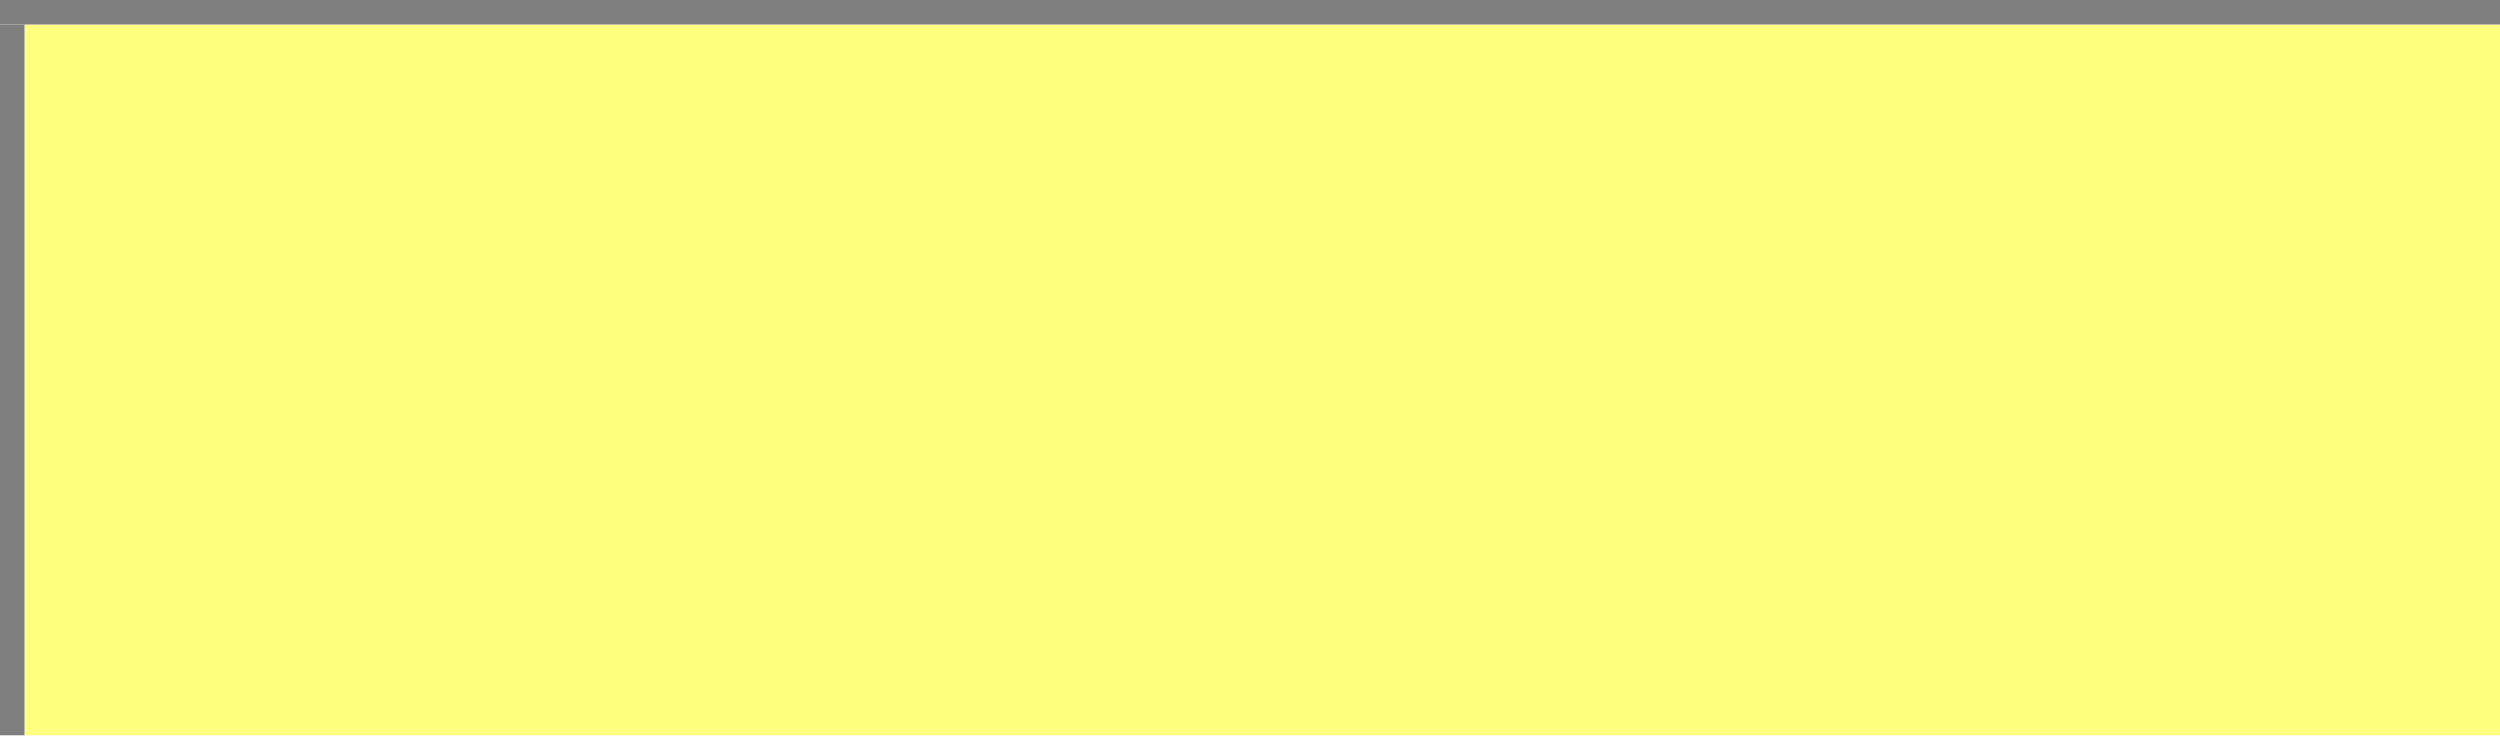
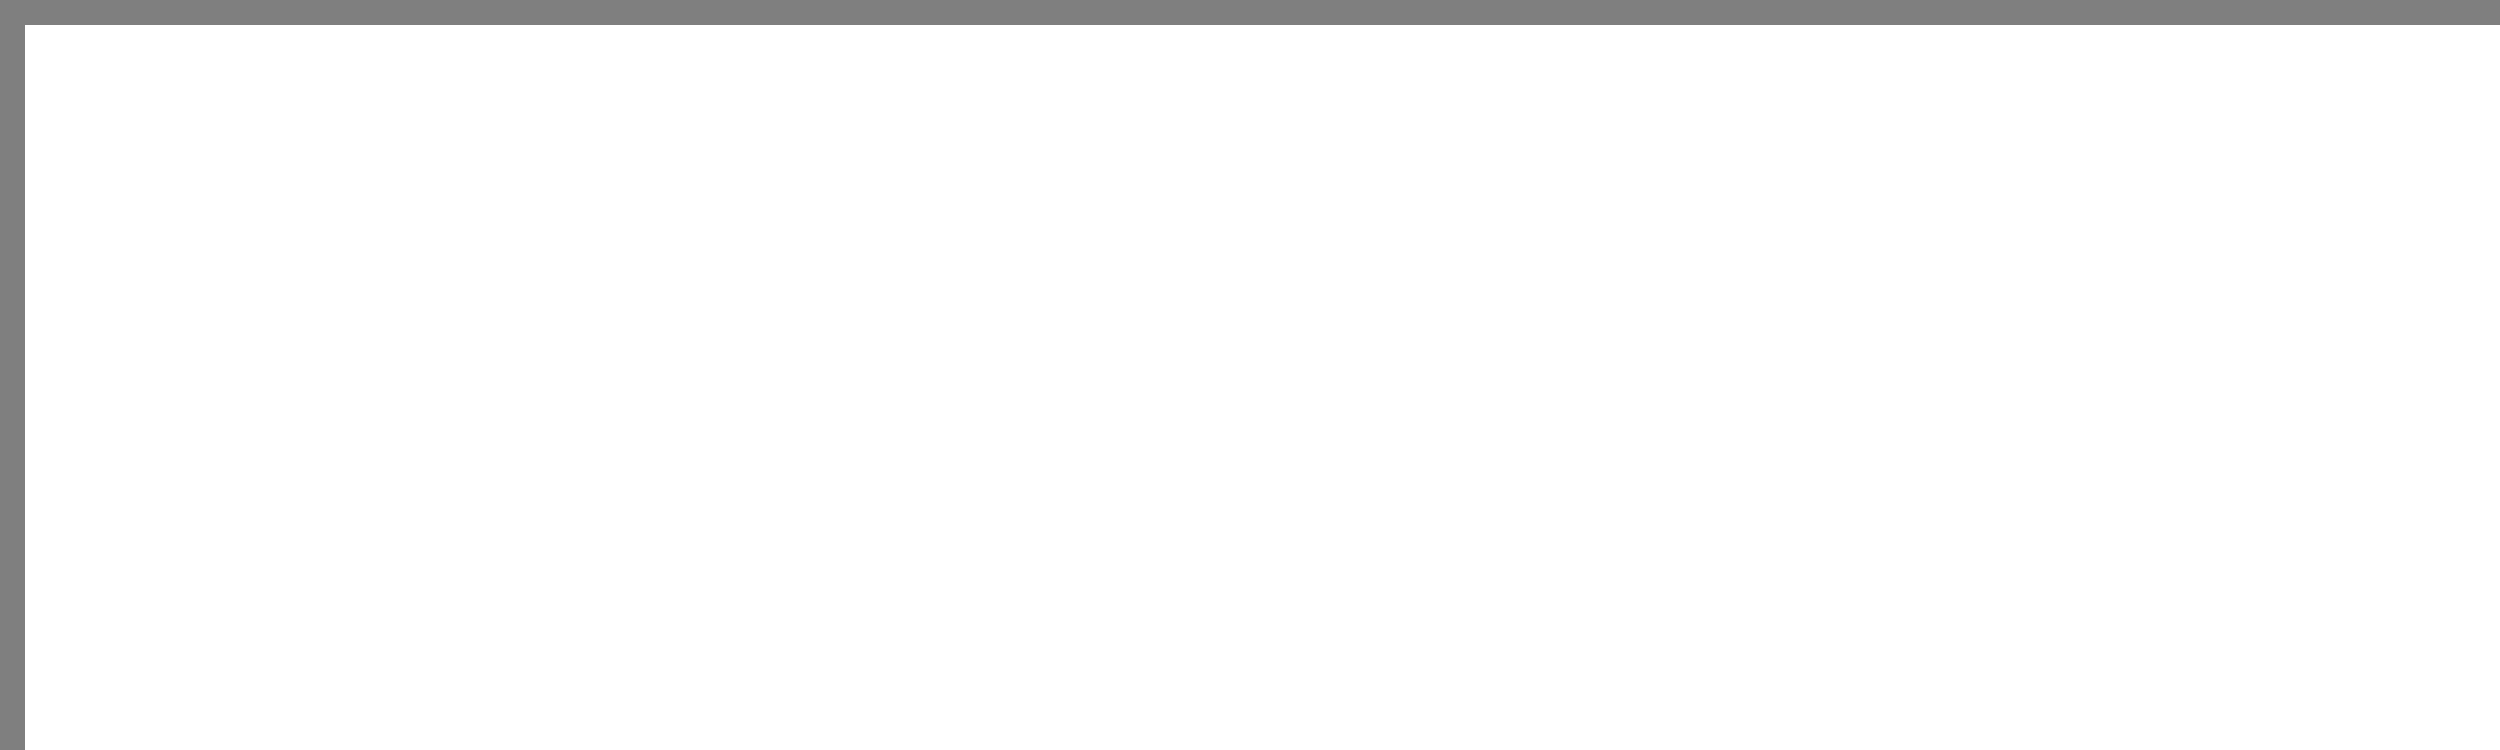
- <svg xmlns="http://www.w3.org/2000/svg" version="1.1" width="102px" height="30px" viewBox="0 120 102 30">
-   <path d="M 1 1  L 102 1  L 102 30  L 1 30  L 1 1  Z " fill-rule="nonzero" fill="rgba(255, 255, 128, 1)" stroke="none" transform="matrix(1 0 0 1 0 120 )" class="fill" />
-   <path d="M 0.5 1  L 0.5 30  " stroke-width="1" stroke-dasharray="0" stroke="rgba(127, 127, 127, 1)" fill="none" transform="matrix(1 0 0 1 0 120 )" class="stroke" />
-   <path d="M 0 0.5  L 102 0.5  " stroke-width="1" stroke-dasharray="0" stroke="rgba(127, 127, 127, 1)" fill="none" transform="matrix(1 0 0 1 0 120 )" class="stroke" />
+ <svg xmlns="http://www.w3.org/2000/svg" version="1.1" width="100px" height="30px" viewBox="102 90 100 30">
+   <path d="M 1 1  L 100 1  L 100 30  L 1 30  L 1 1  Z " fill-rule="nonzero" fill="rgba(255, 255, 255, 1)" stroke="none" transform="matrix(1 0 0 1 102 90 )" class="fill" />
+   <path d="M 0.5 1  L 0.5 30  " stroke-width="1" stroke-dasharray="0" stroke="rgba(127, 127, 127, 1)" fill="none" transform="matrix(1 0 0 1 102 90 )" class="stroke" />
+   <path d="M 0 0.5  L 100 0.5  " stroke-width="1" stroke-dasharray="0" stroke="rgba(127, 127, 127, 1)" fill="none" transform="matrix(1 0 0 1 102 90 )" class="stroke" />
</svg>
